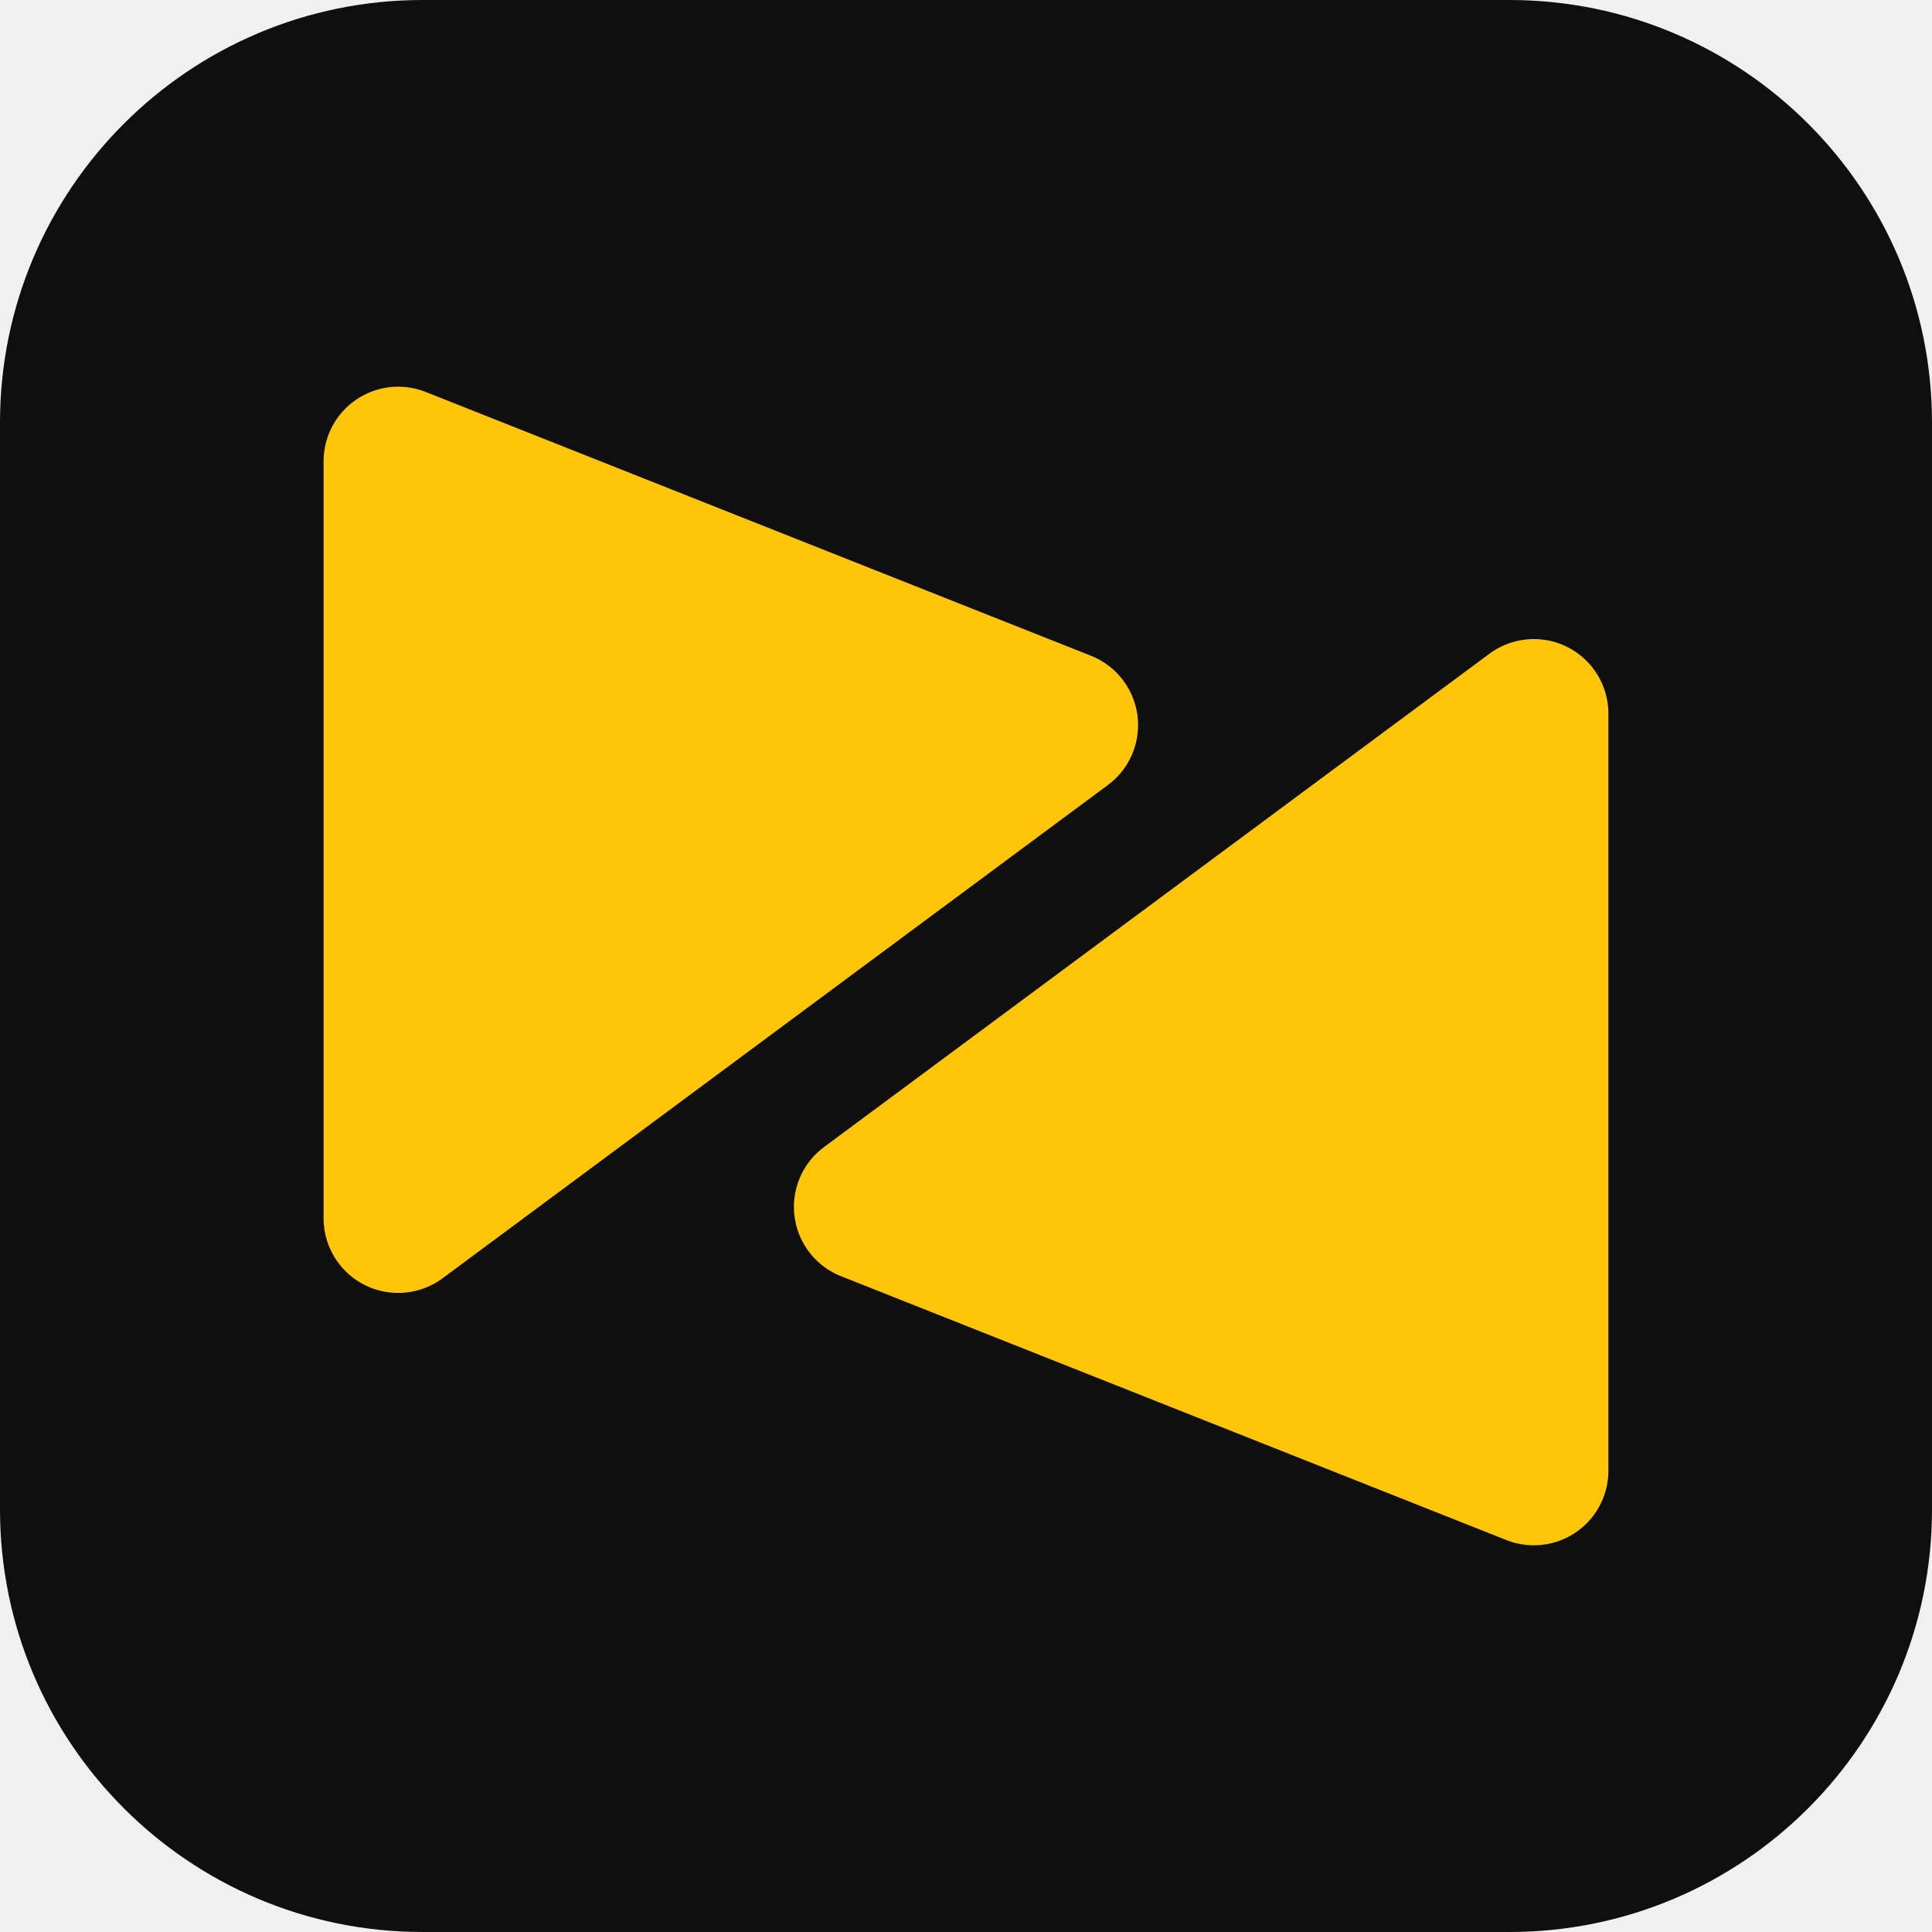
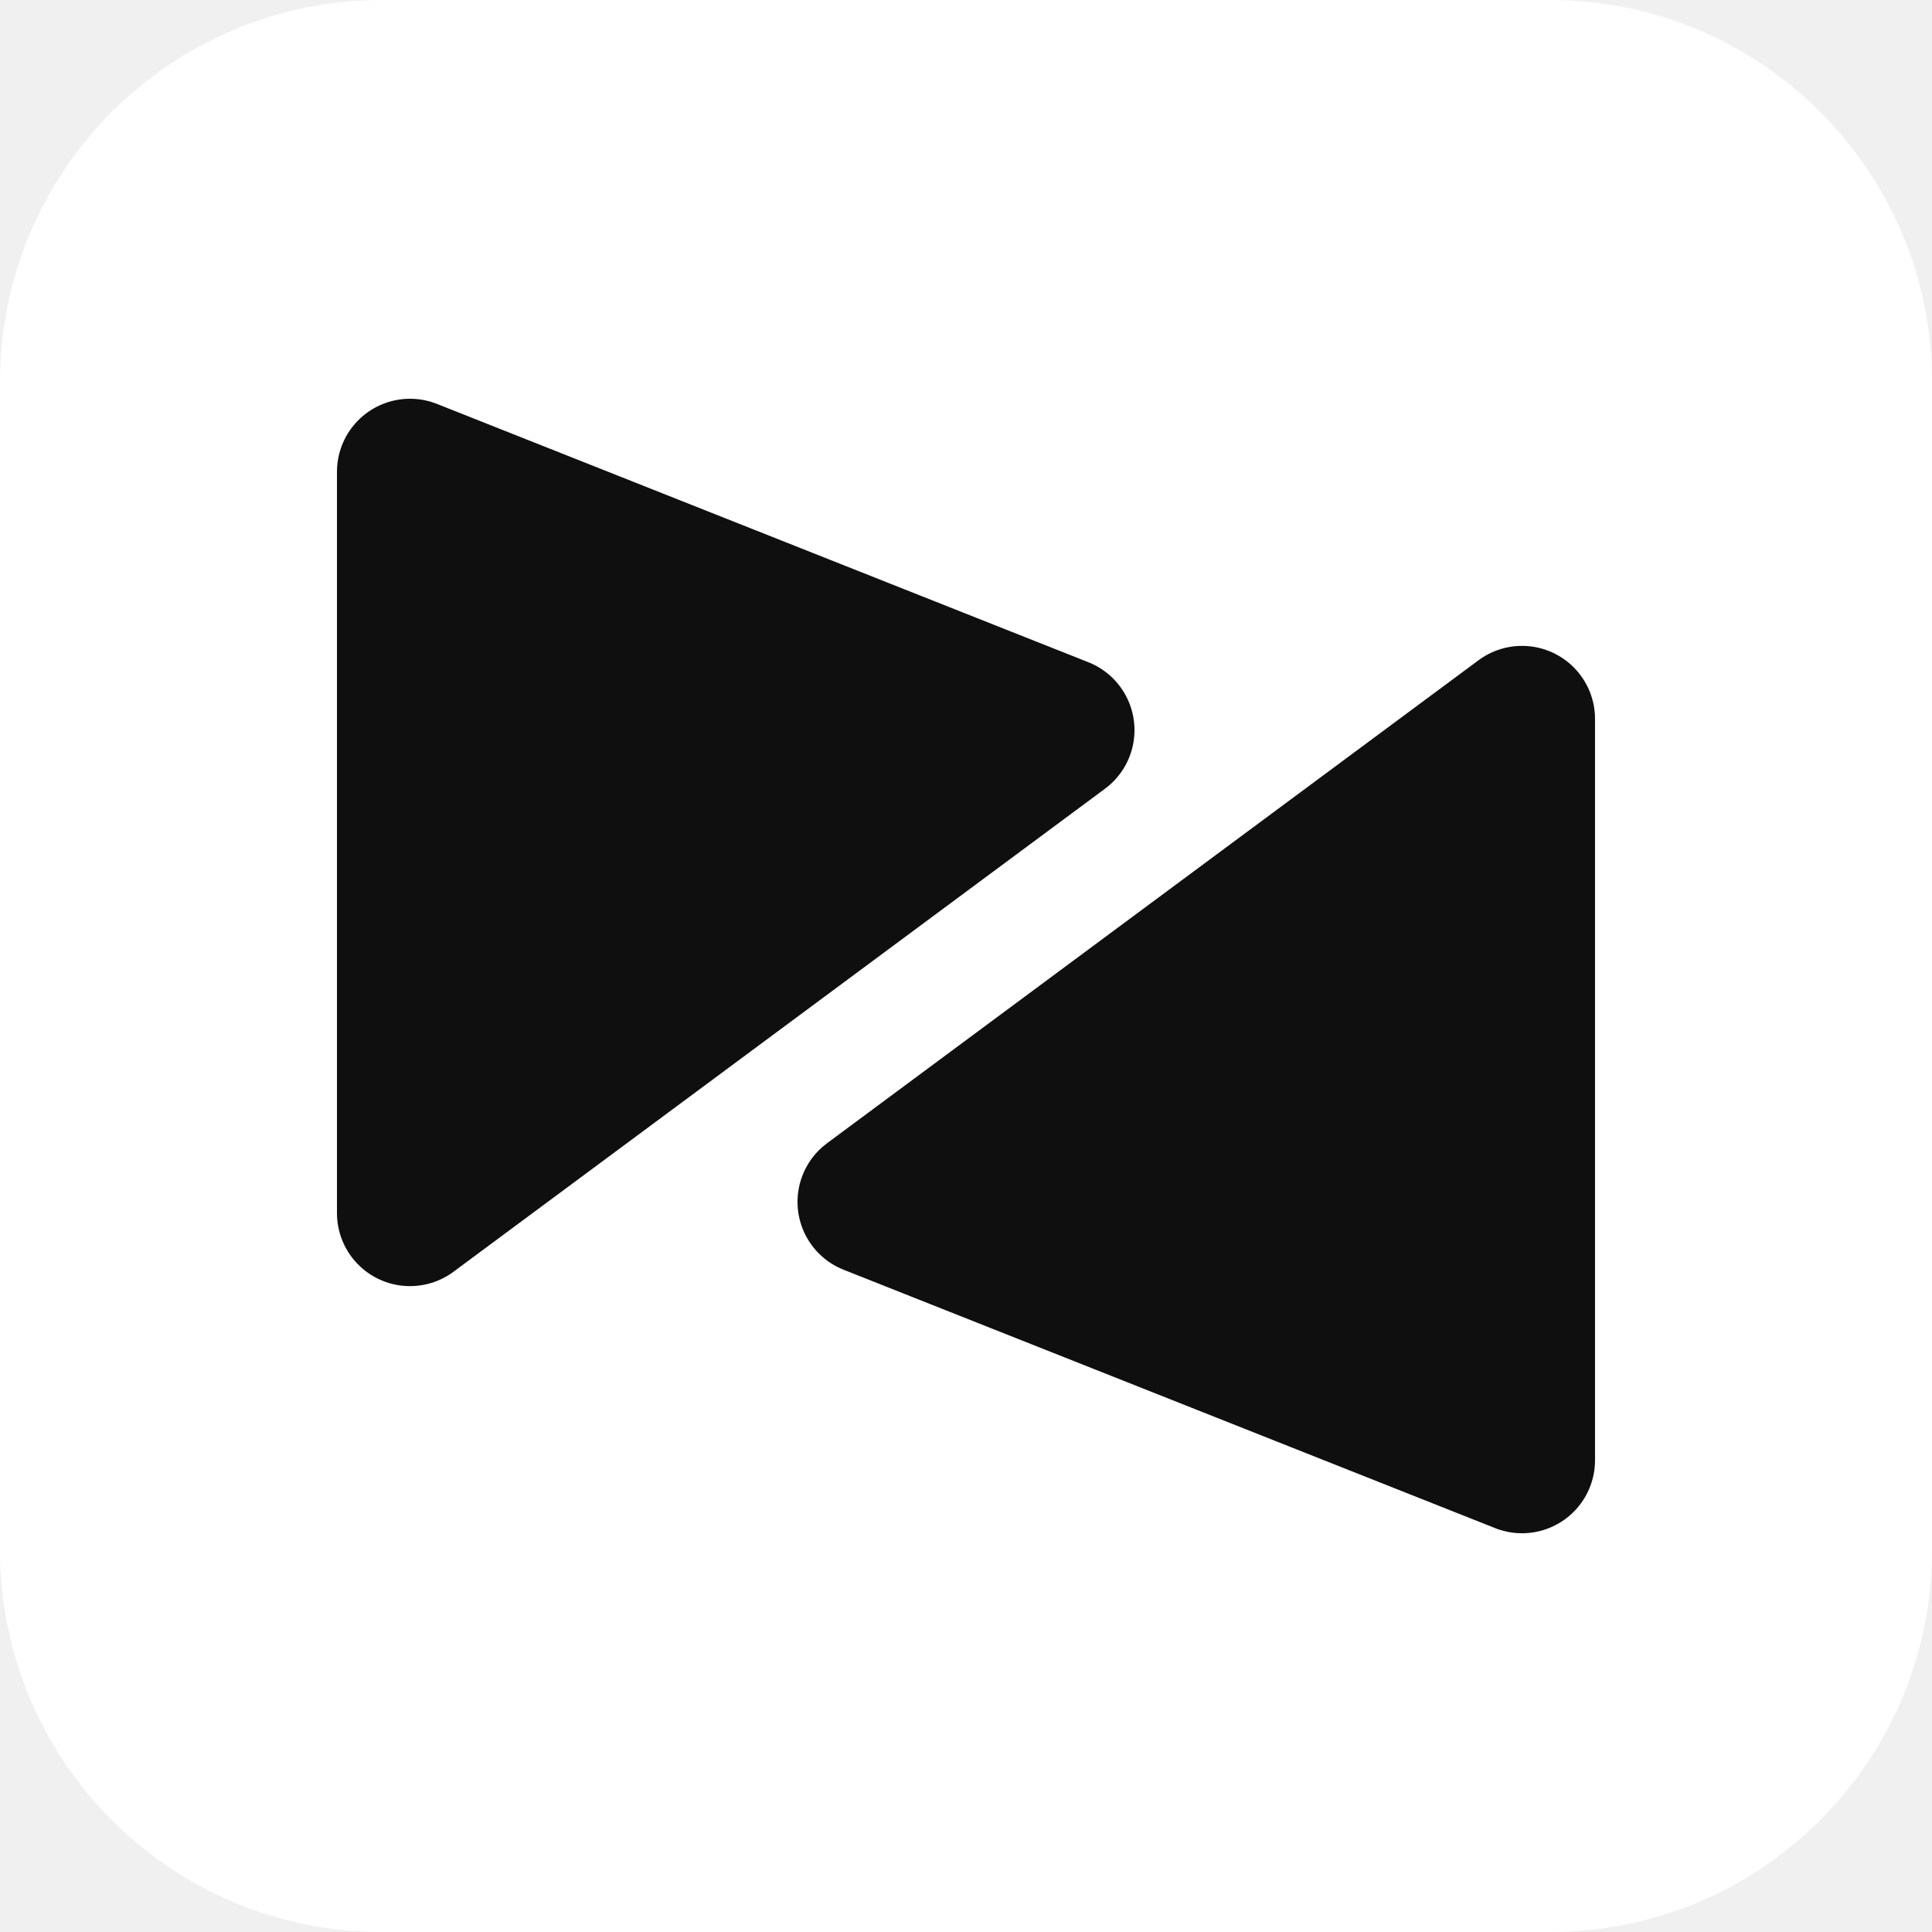
- <svg xmlns="http://www.w3.org/2000/svg" viewBox="0 0 64 64">
-   <rect width="64" height="64" rx="14" fill="#0f0f0f" />
-   <g transform="translate(13 13) scale(0.38)" fill="#ffc508" stroke="#ffc508" stroke-width="13" stroke-linejoin="round">
+ <svg xmlns="http://www.w3.org/2000/svg" viewBox="-36 -36 172 172">
+   <rect x="-36" y="-36" width="172" height="172" rx="34" fill="#FFFFFF" />
+   <g fill="#0F0F0F" stroke="#0F0F0F" stroke-width="13" stroke-linejoin="round">
    <polygon points="0.5,6 58.5,29 0.5,72" />
    <polygon points="99.5,94 41.5,71 99.5,28" />
  </g>
</svg>
